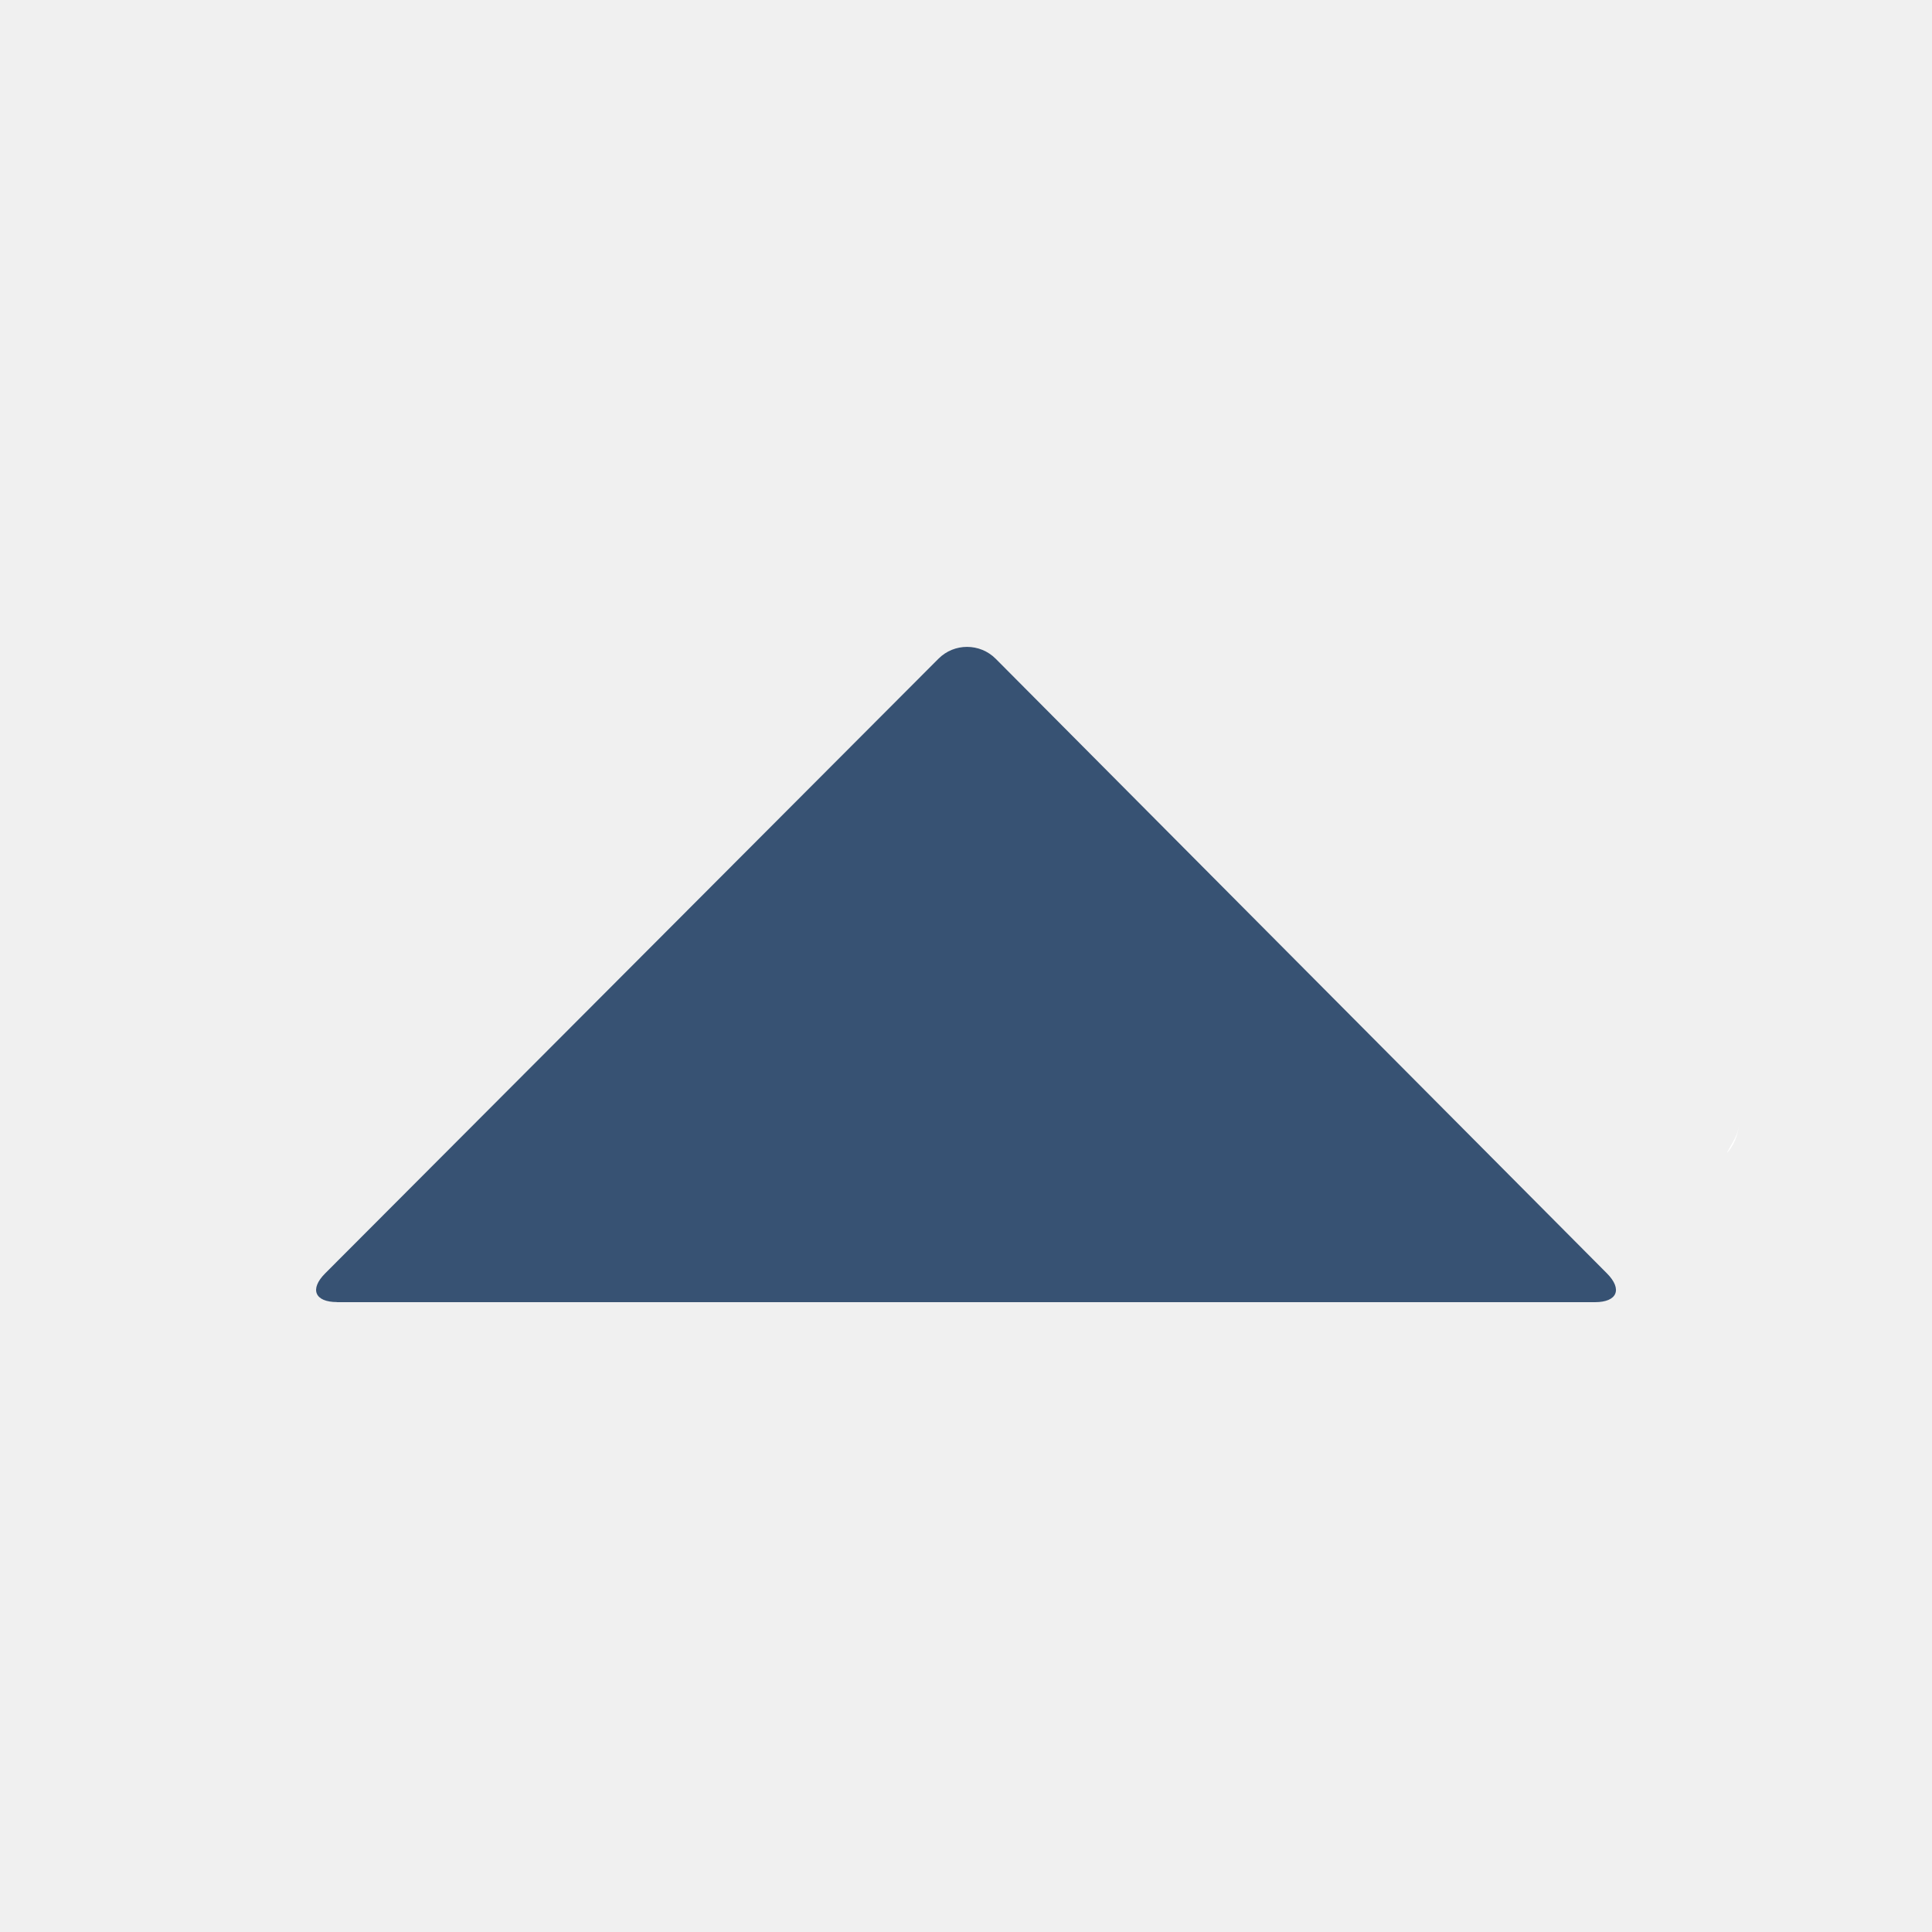
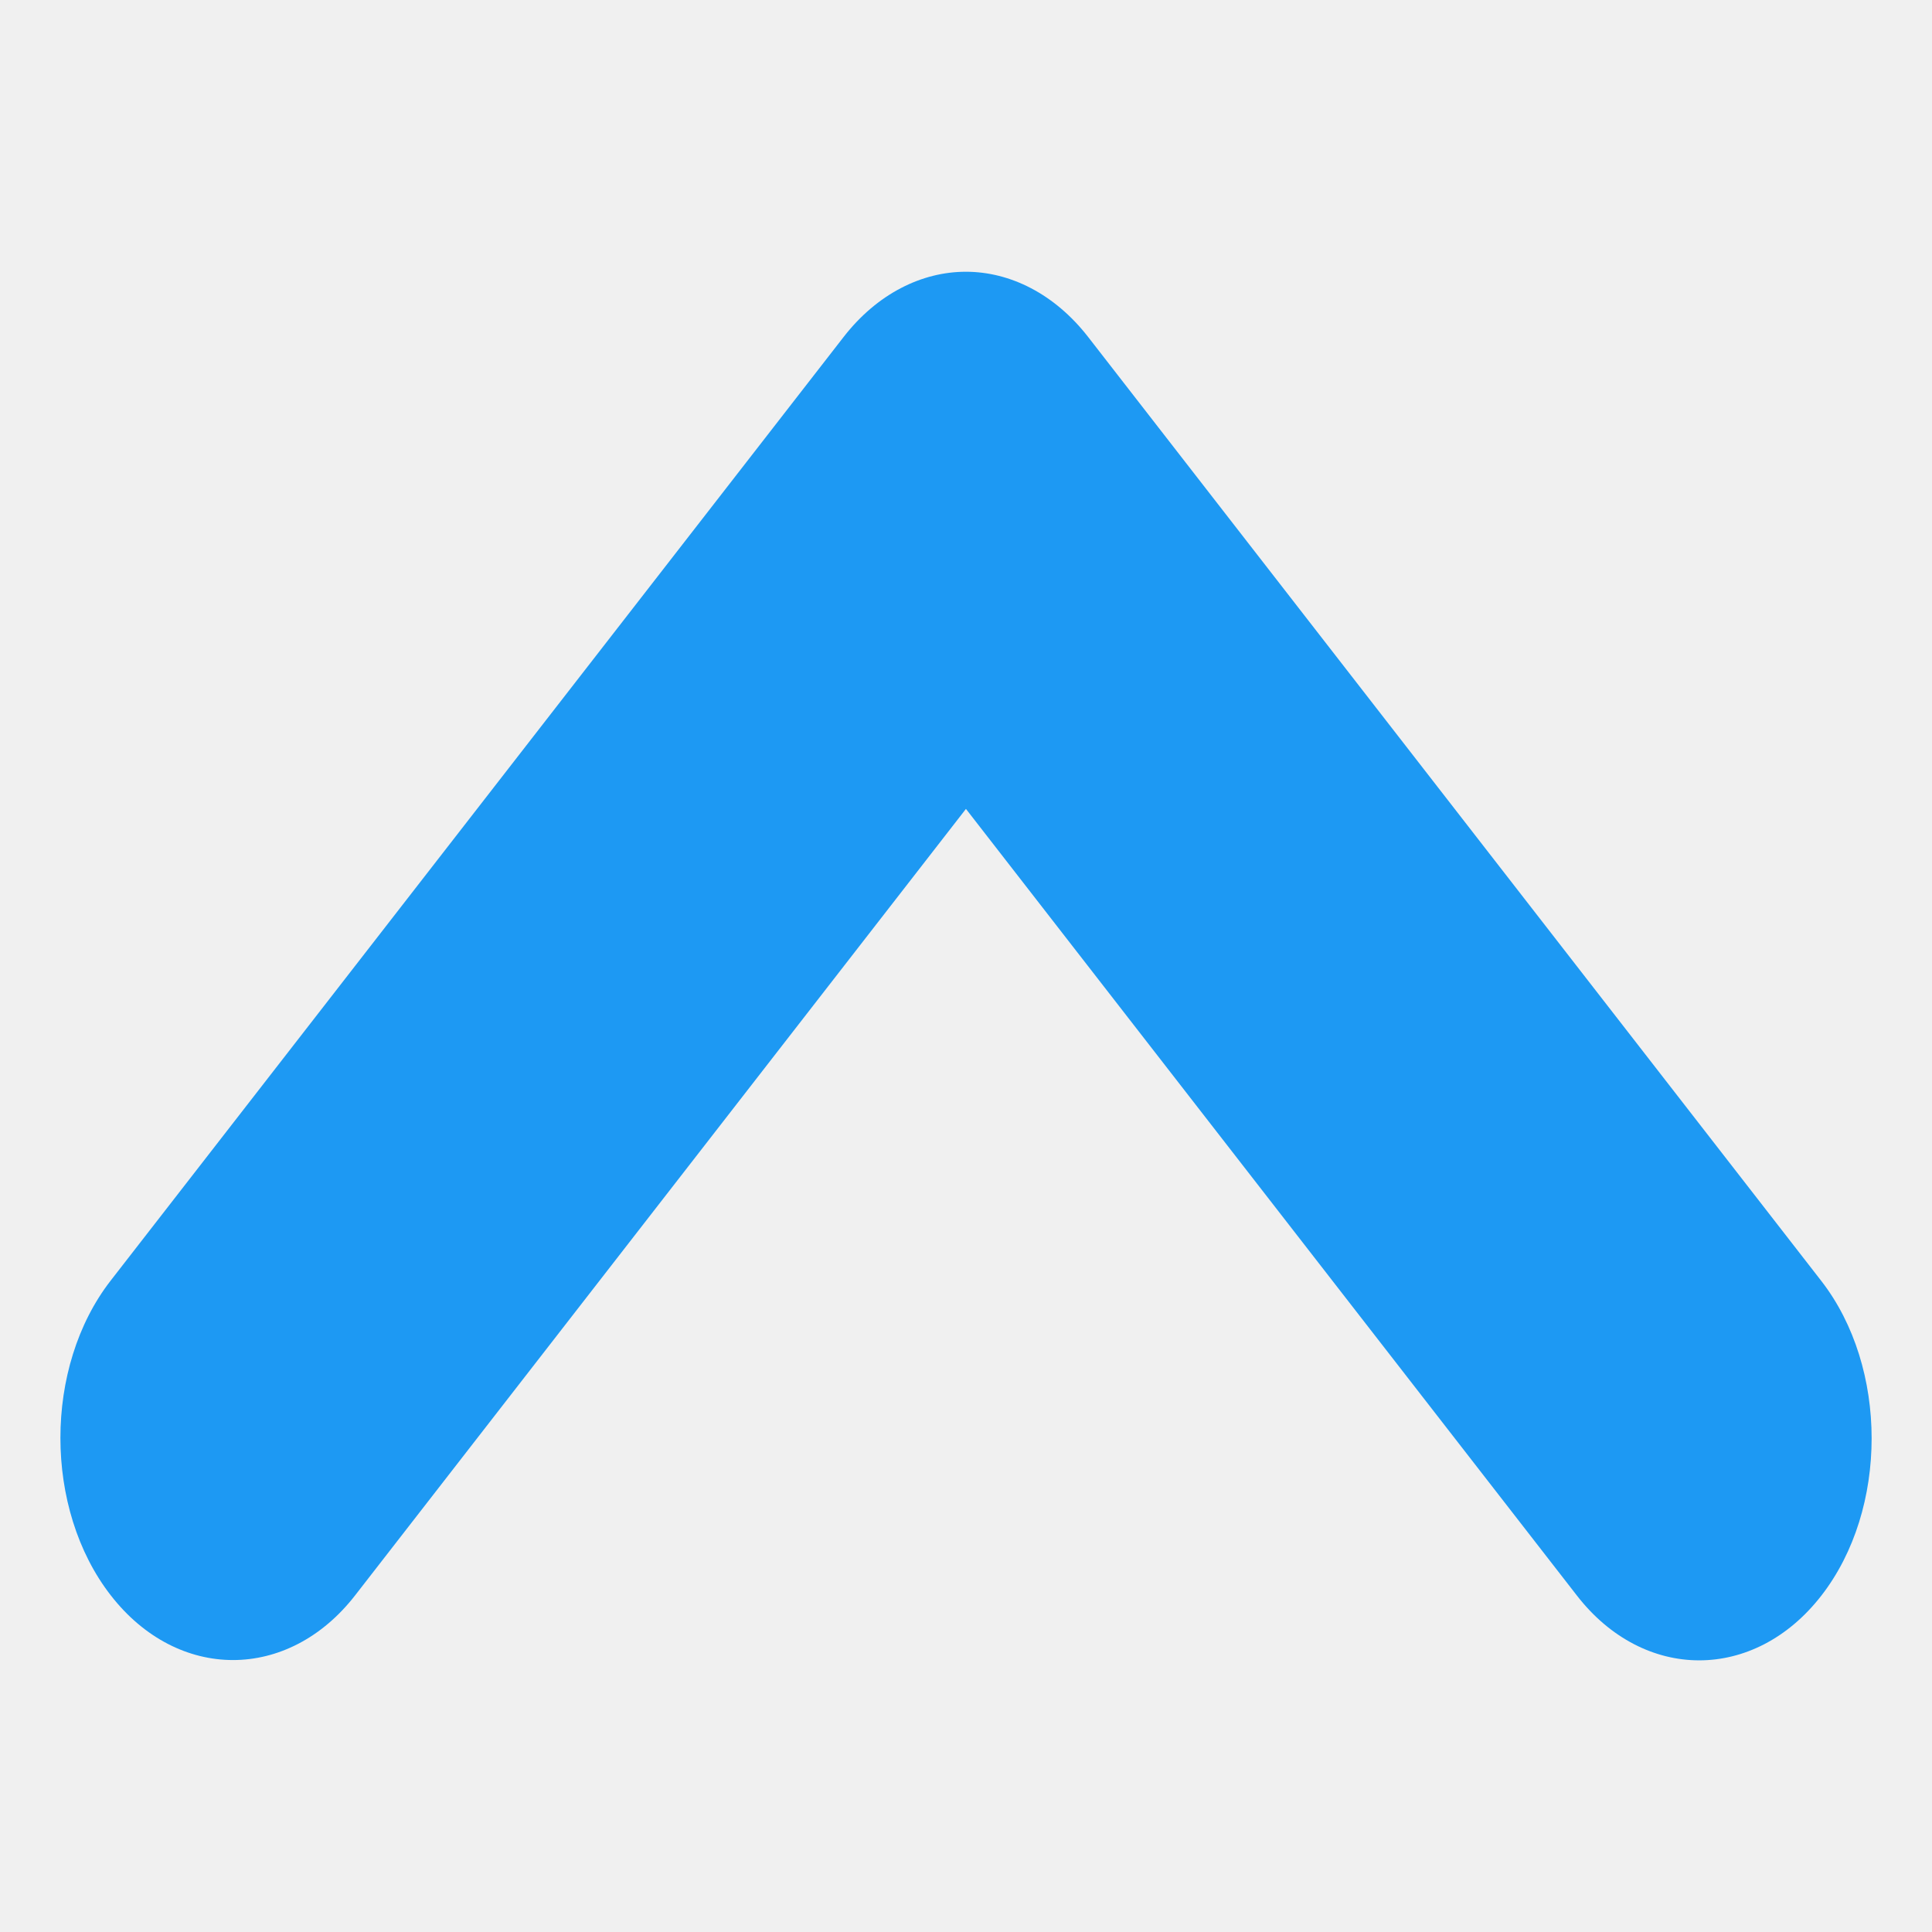
- <svg xmlns="http://www.w3.org/2000/svg" viewBox="0 0 2000 2000">
-   <path fill="#FFF" d="M1800 1162.5c0 6.3 0 6.3 0 0 0 12.5-6.3 18.8-12.5 31.3 6.3-6.3 12.5-18.8 12.5-31.3" />
-   <path fill="#733737" d="M1650 1062.5s6.3 0 0 0c6.3 0 0 0 0 0z" />
-   <path fill="#FFF" d="M1656.3 1062.5s-6.3 0 0 0c-6.3 0 0 0 0 0" />
-   <path fill="#375273" d="M348.9 1347.9c-23.1 0-28.6-13.4-12.3-29.7l634.9-636.3c16.3-16.4 43-16.3 59.3.1l632.7 636.2c16.3 16.4 10.7 29.8-12.4 29.8H348.9z" />
+ <svg xmlns="http://www.w3.org/2000/svg" height="32" viewBox="0 0 32 32" width="32">
+   <path d="m31 23.823c0.0.946-.277 1.891-.833 2.606-1.11 1.429-2.937 1.429-4.048-.001h-0l-10.12-13.03-10.117 13.026c-1.11 1.429-2.937 1.429-4.048-.001-0-0-0-0-0-0-0-0-0-0-0-0-1.111-1.43-1.111-3.783-.001-5.212l12.141-15.631c.555-.714 1.293-1.079 2.024-1.079.731 0 1.468.365 2.024 1.079h0l12.145 15.637c.555.715.833 1.661.833 2.606z" fill="#1d99f3" />
</svg>
